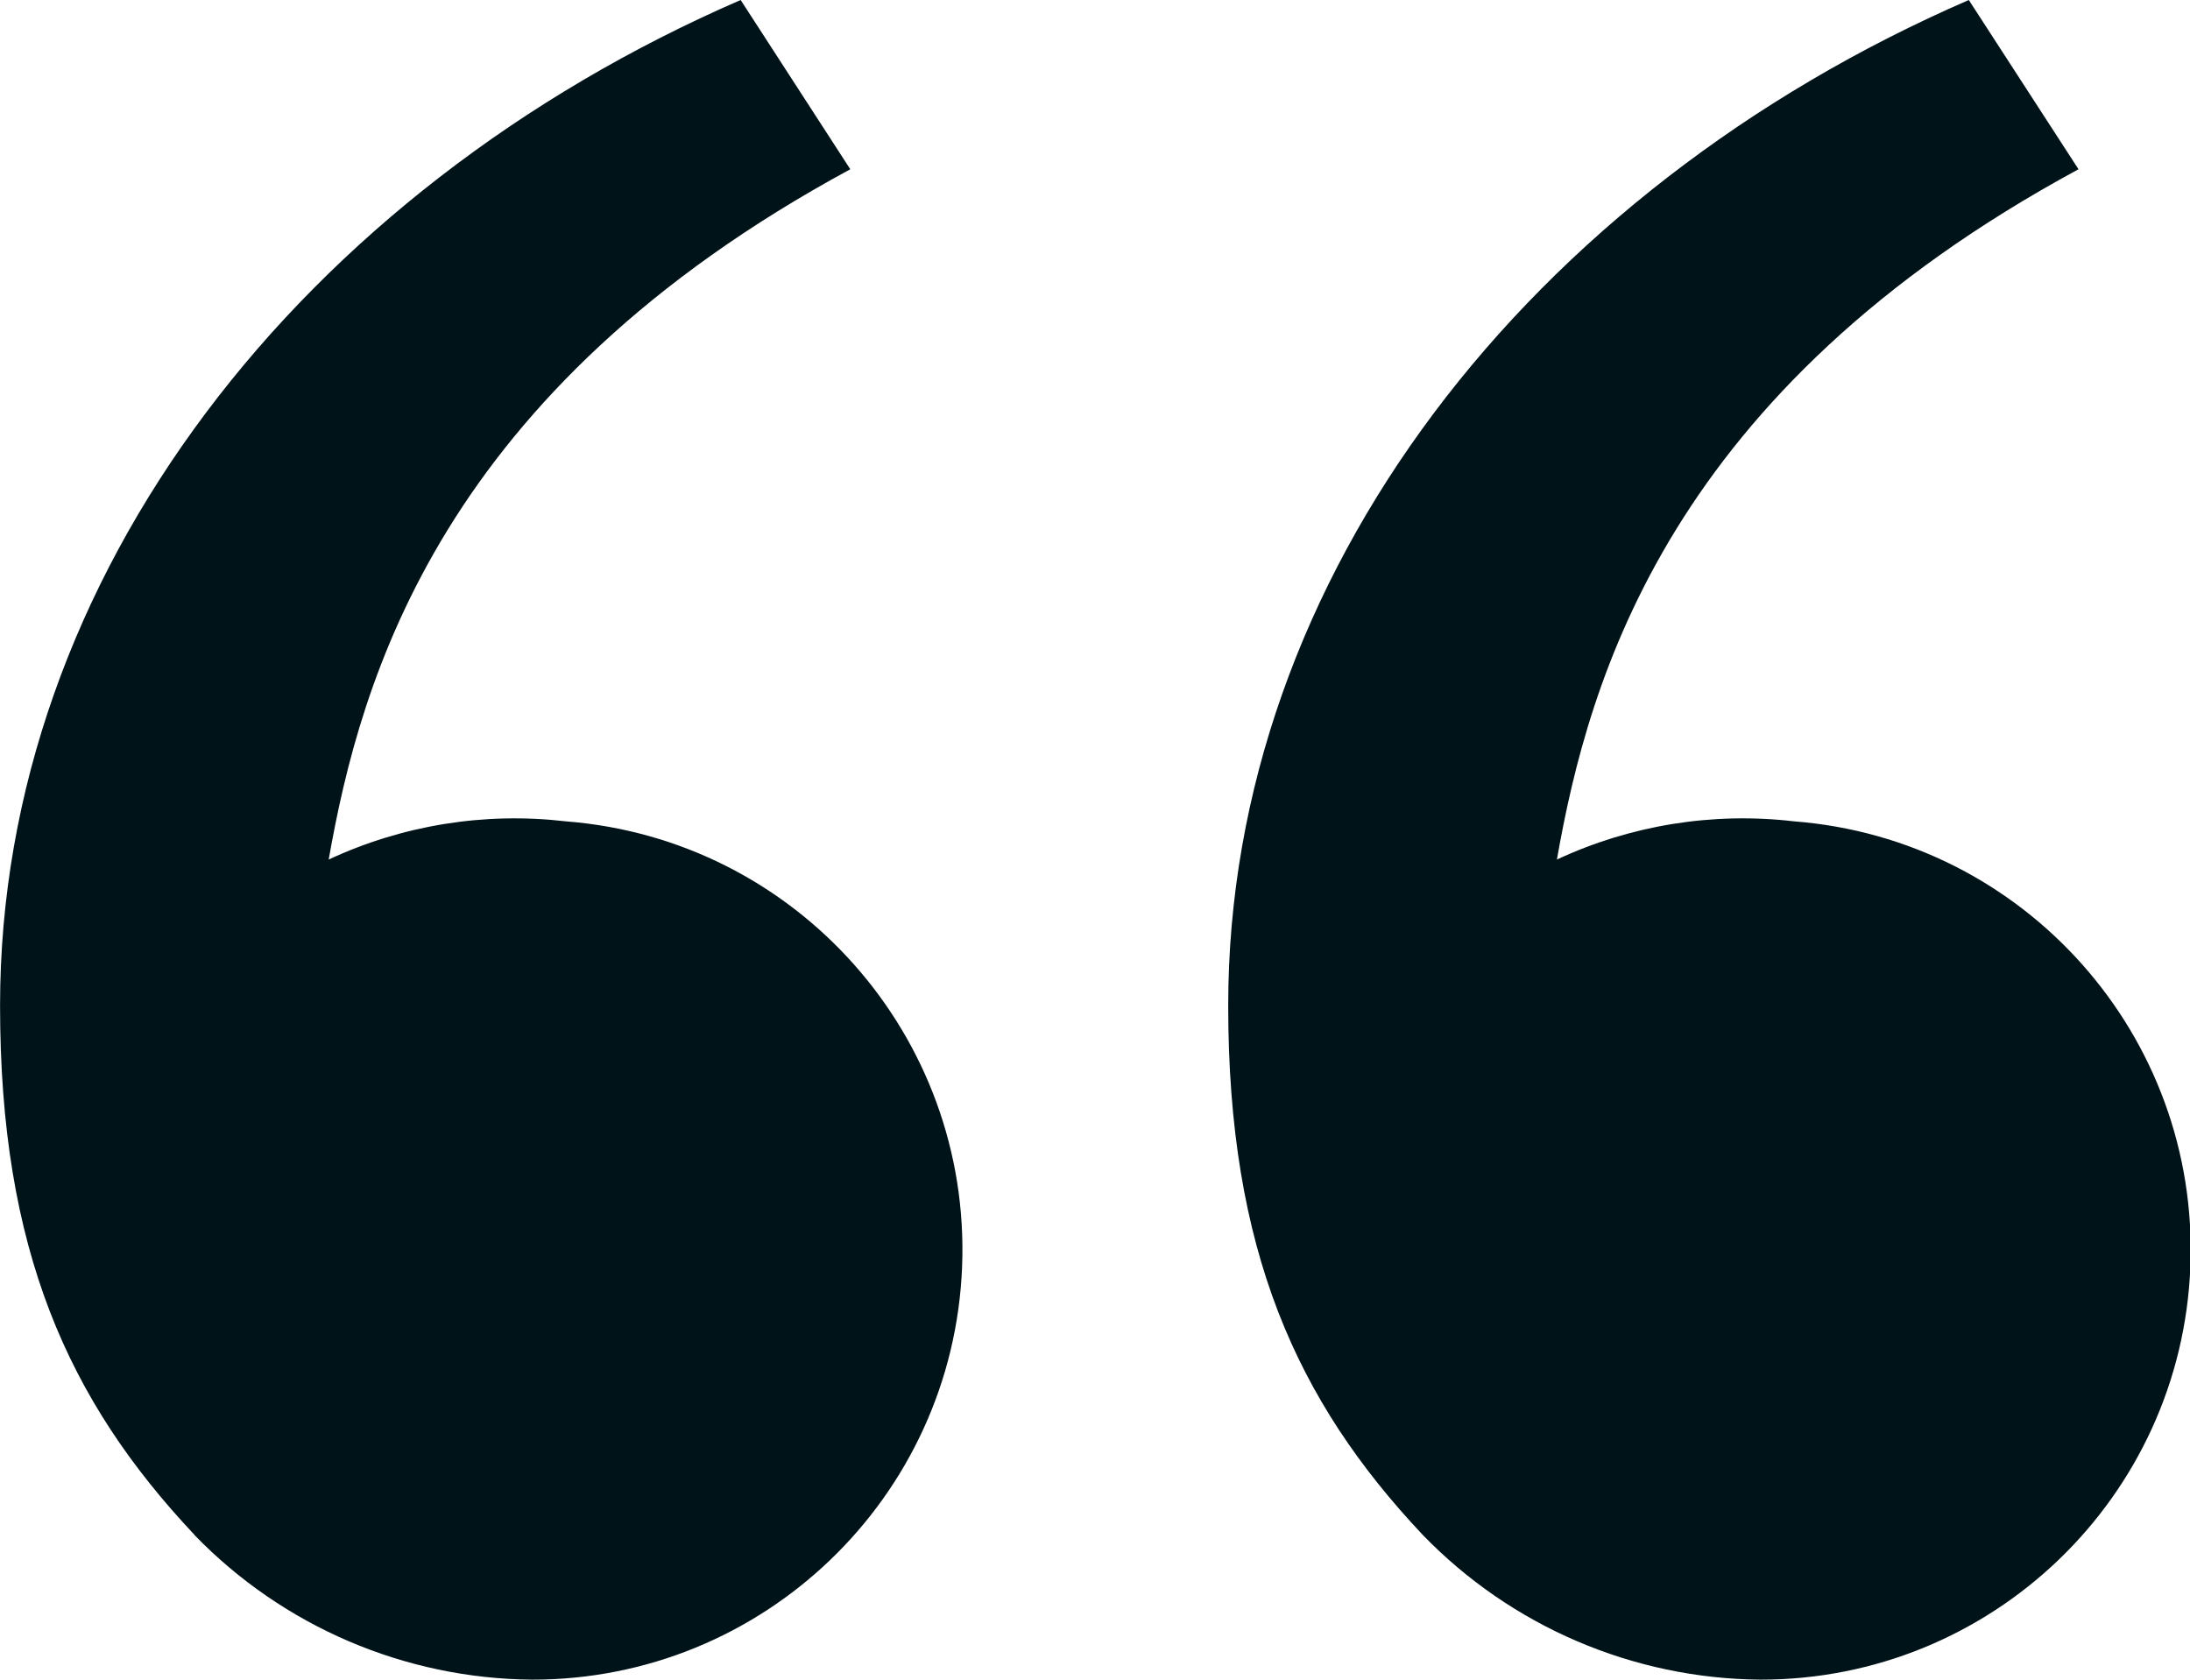
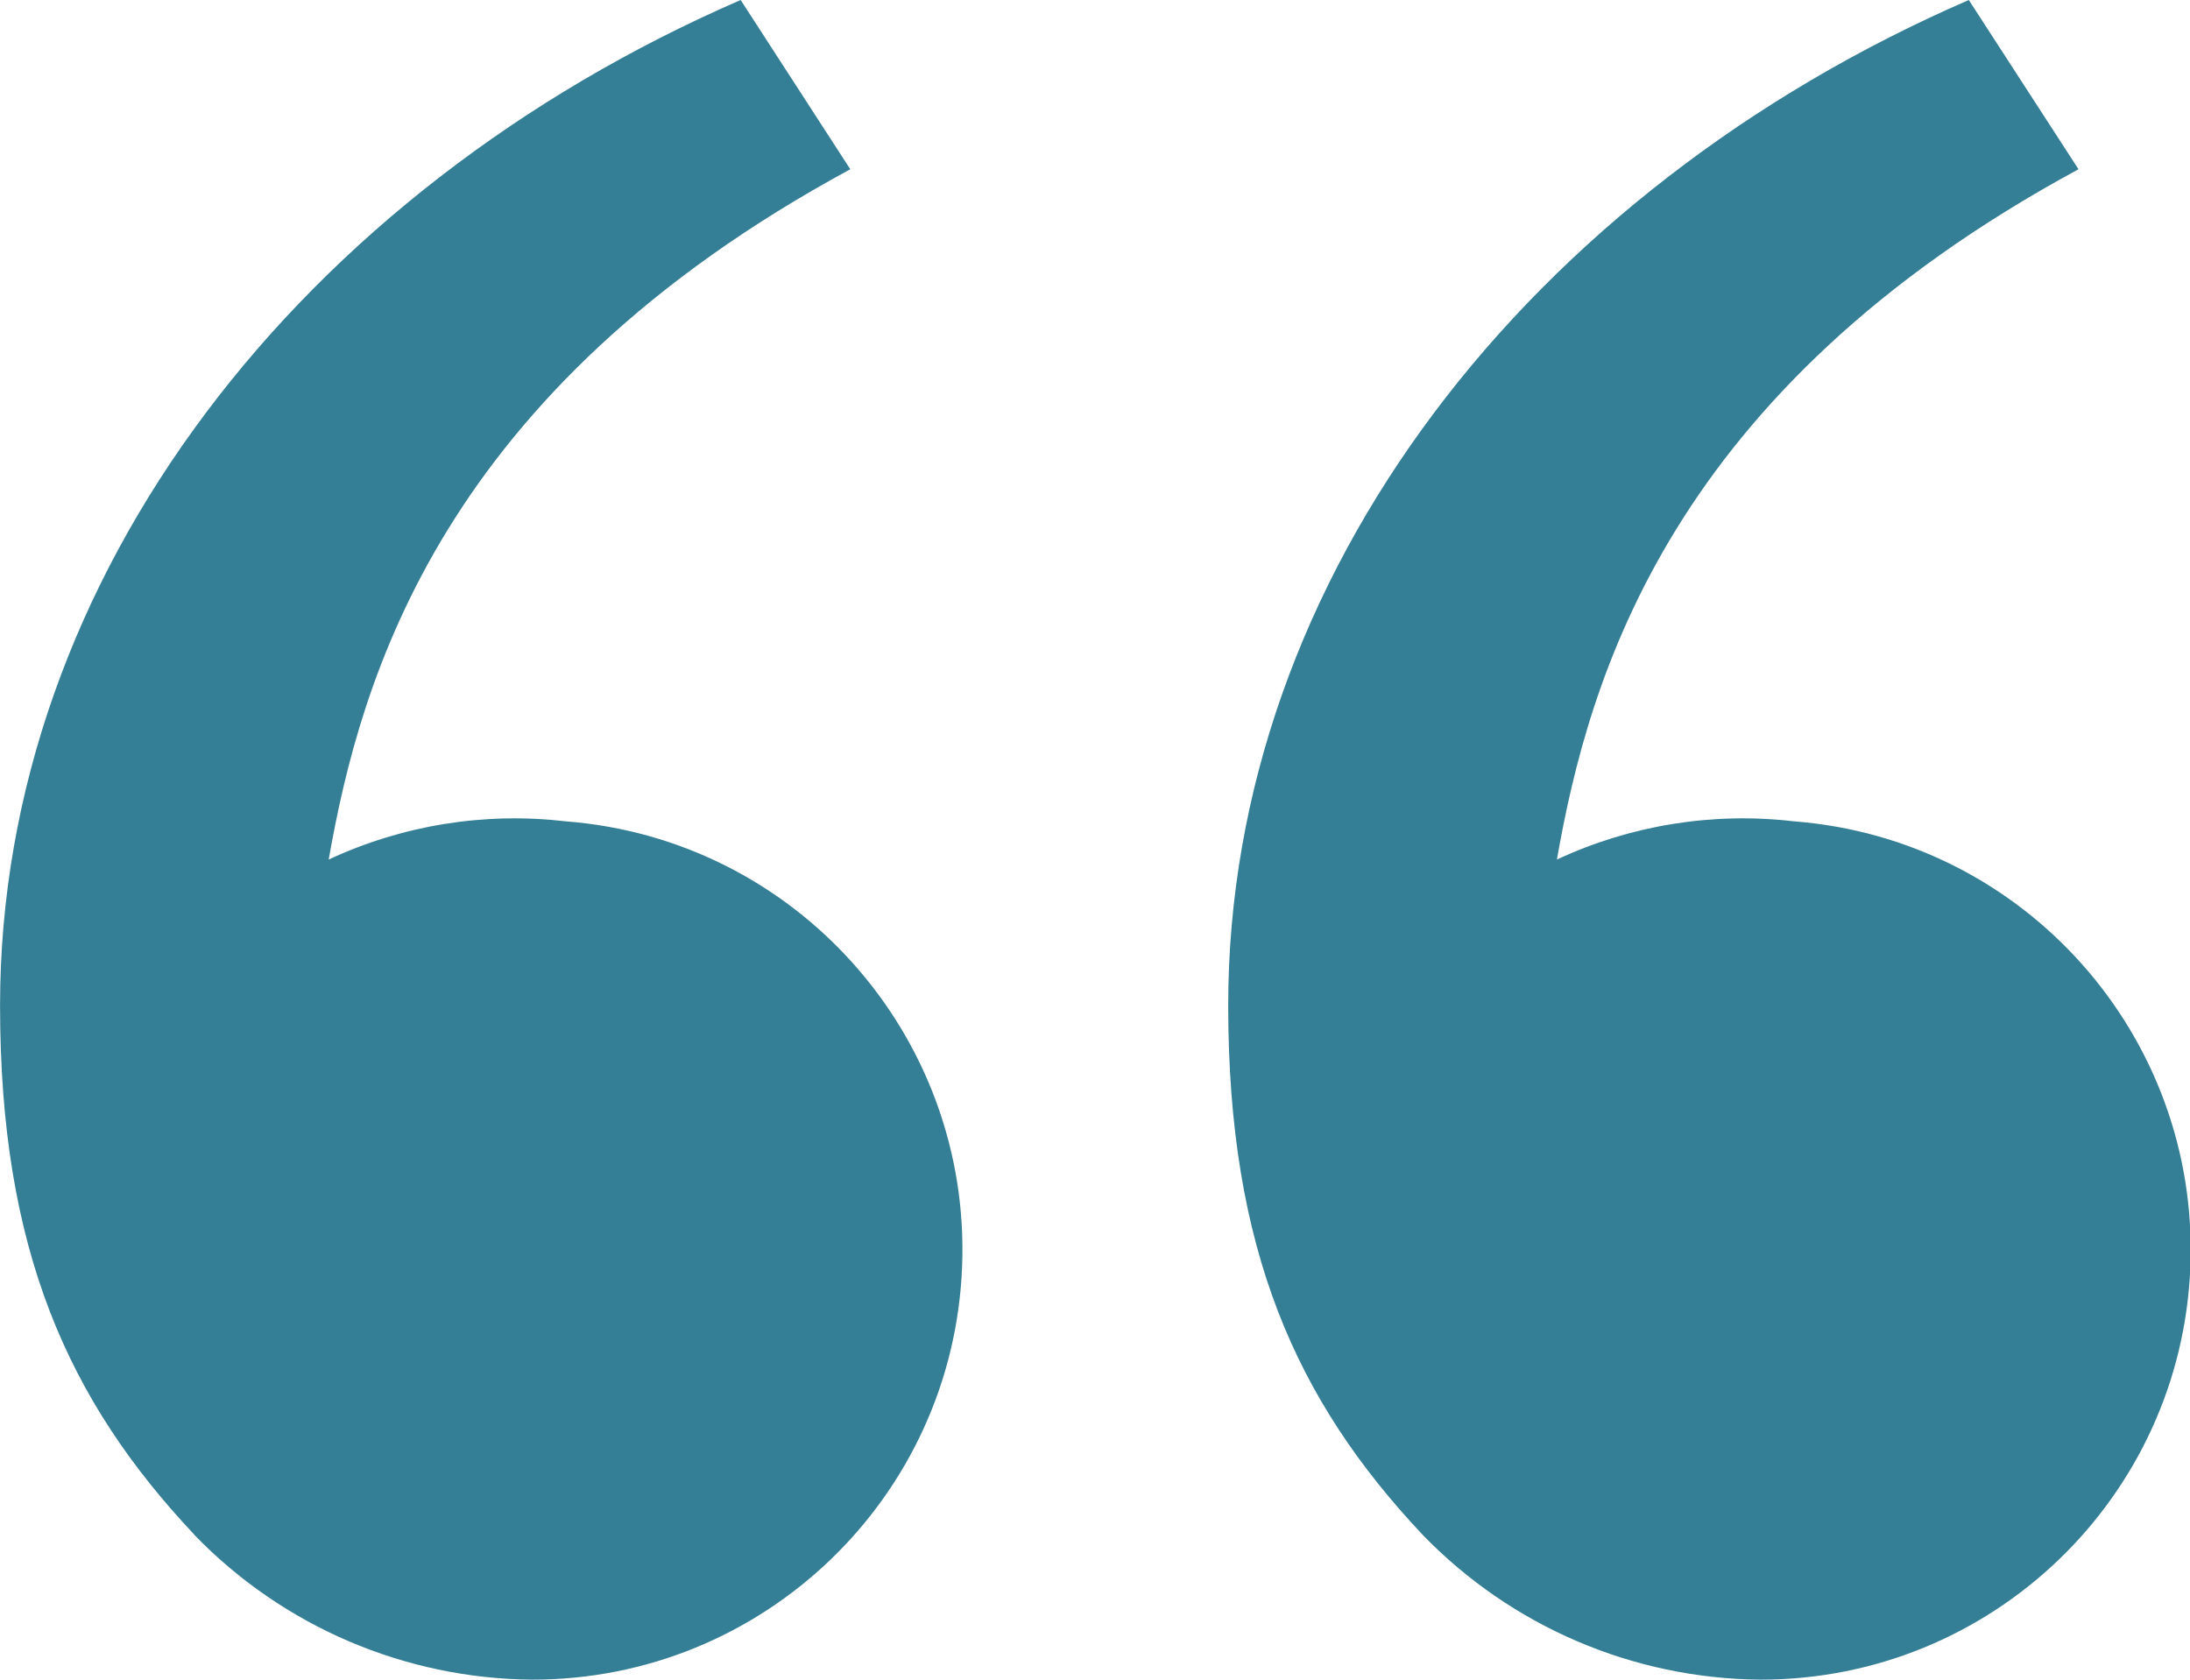
<svg xmlns="http://www.w3.org/2000/svg" width="37.83" height="29.017" viewBox="0 0 37.83 29.017">
-   <path id="Path_68757" data-name="Path 68757" d="M36.371,81.351c-2.185-2.321-3.358-4.924-3.358-9.144,0-7.426,5.213-14.081,12.793-17.371L47.7,57.76c-7.075,3.827-8.459,8.794-9.01,11.925a7.6,7.6,0,0,1,4.093-.66A7.425,7.425,0,0,1,42.2,83.853a8.212,8.212,0,0,1-5.83-2.5Zm21.216,0c-2.185-2.321-3.359-4.924-3.359-9.144,0-7.426,5.213-14.081,12.793-17.371l1.895,2.924c-7.076,3.827-8.459,8.794-9.01,11.925A7.6,7.6,0,0,1,64,69.025a7.425,7.425,0,0,1-.581,14.828,8.212,8.212,0,0,1-5.83-2.5Z" transform="translate(-33.012 -54.836)" fill="#001319" />
+   <path id="Path_68757" data-name="Path 68757" d="M36.371,81.351c-2.185-2.321-3.358-4.924-3.358-9.144,0-7.426,5.213-14.081,12.793-17.371L47.7,57.76c-7.075,3.827-8.459,8.794-9.01,11.925a7.6,7.6,0,0,1,4.093-.66A7.425,7.425,0,0,1,42.2,83.853a8.212,8.212,0,0,1-5.83-2.5Zm21.216,0c-2.185-2.321-3.359-4.924-3.359-9.144,0-7.426,5.213-14.081,12.793-17.371l1.895,2.924c-7.076,3.827-8.459,8.794-9.01,11.925A7.6,7.6,0,0,1,64,69.025a7.425,7.425,0,0,1-.581,14.828,8.212,8.212,0,0,1-5.83-2.5Z" transform="translate(-33.012 -54.836)" fill="#347F95" />
</svg>
